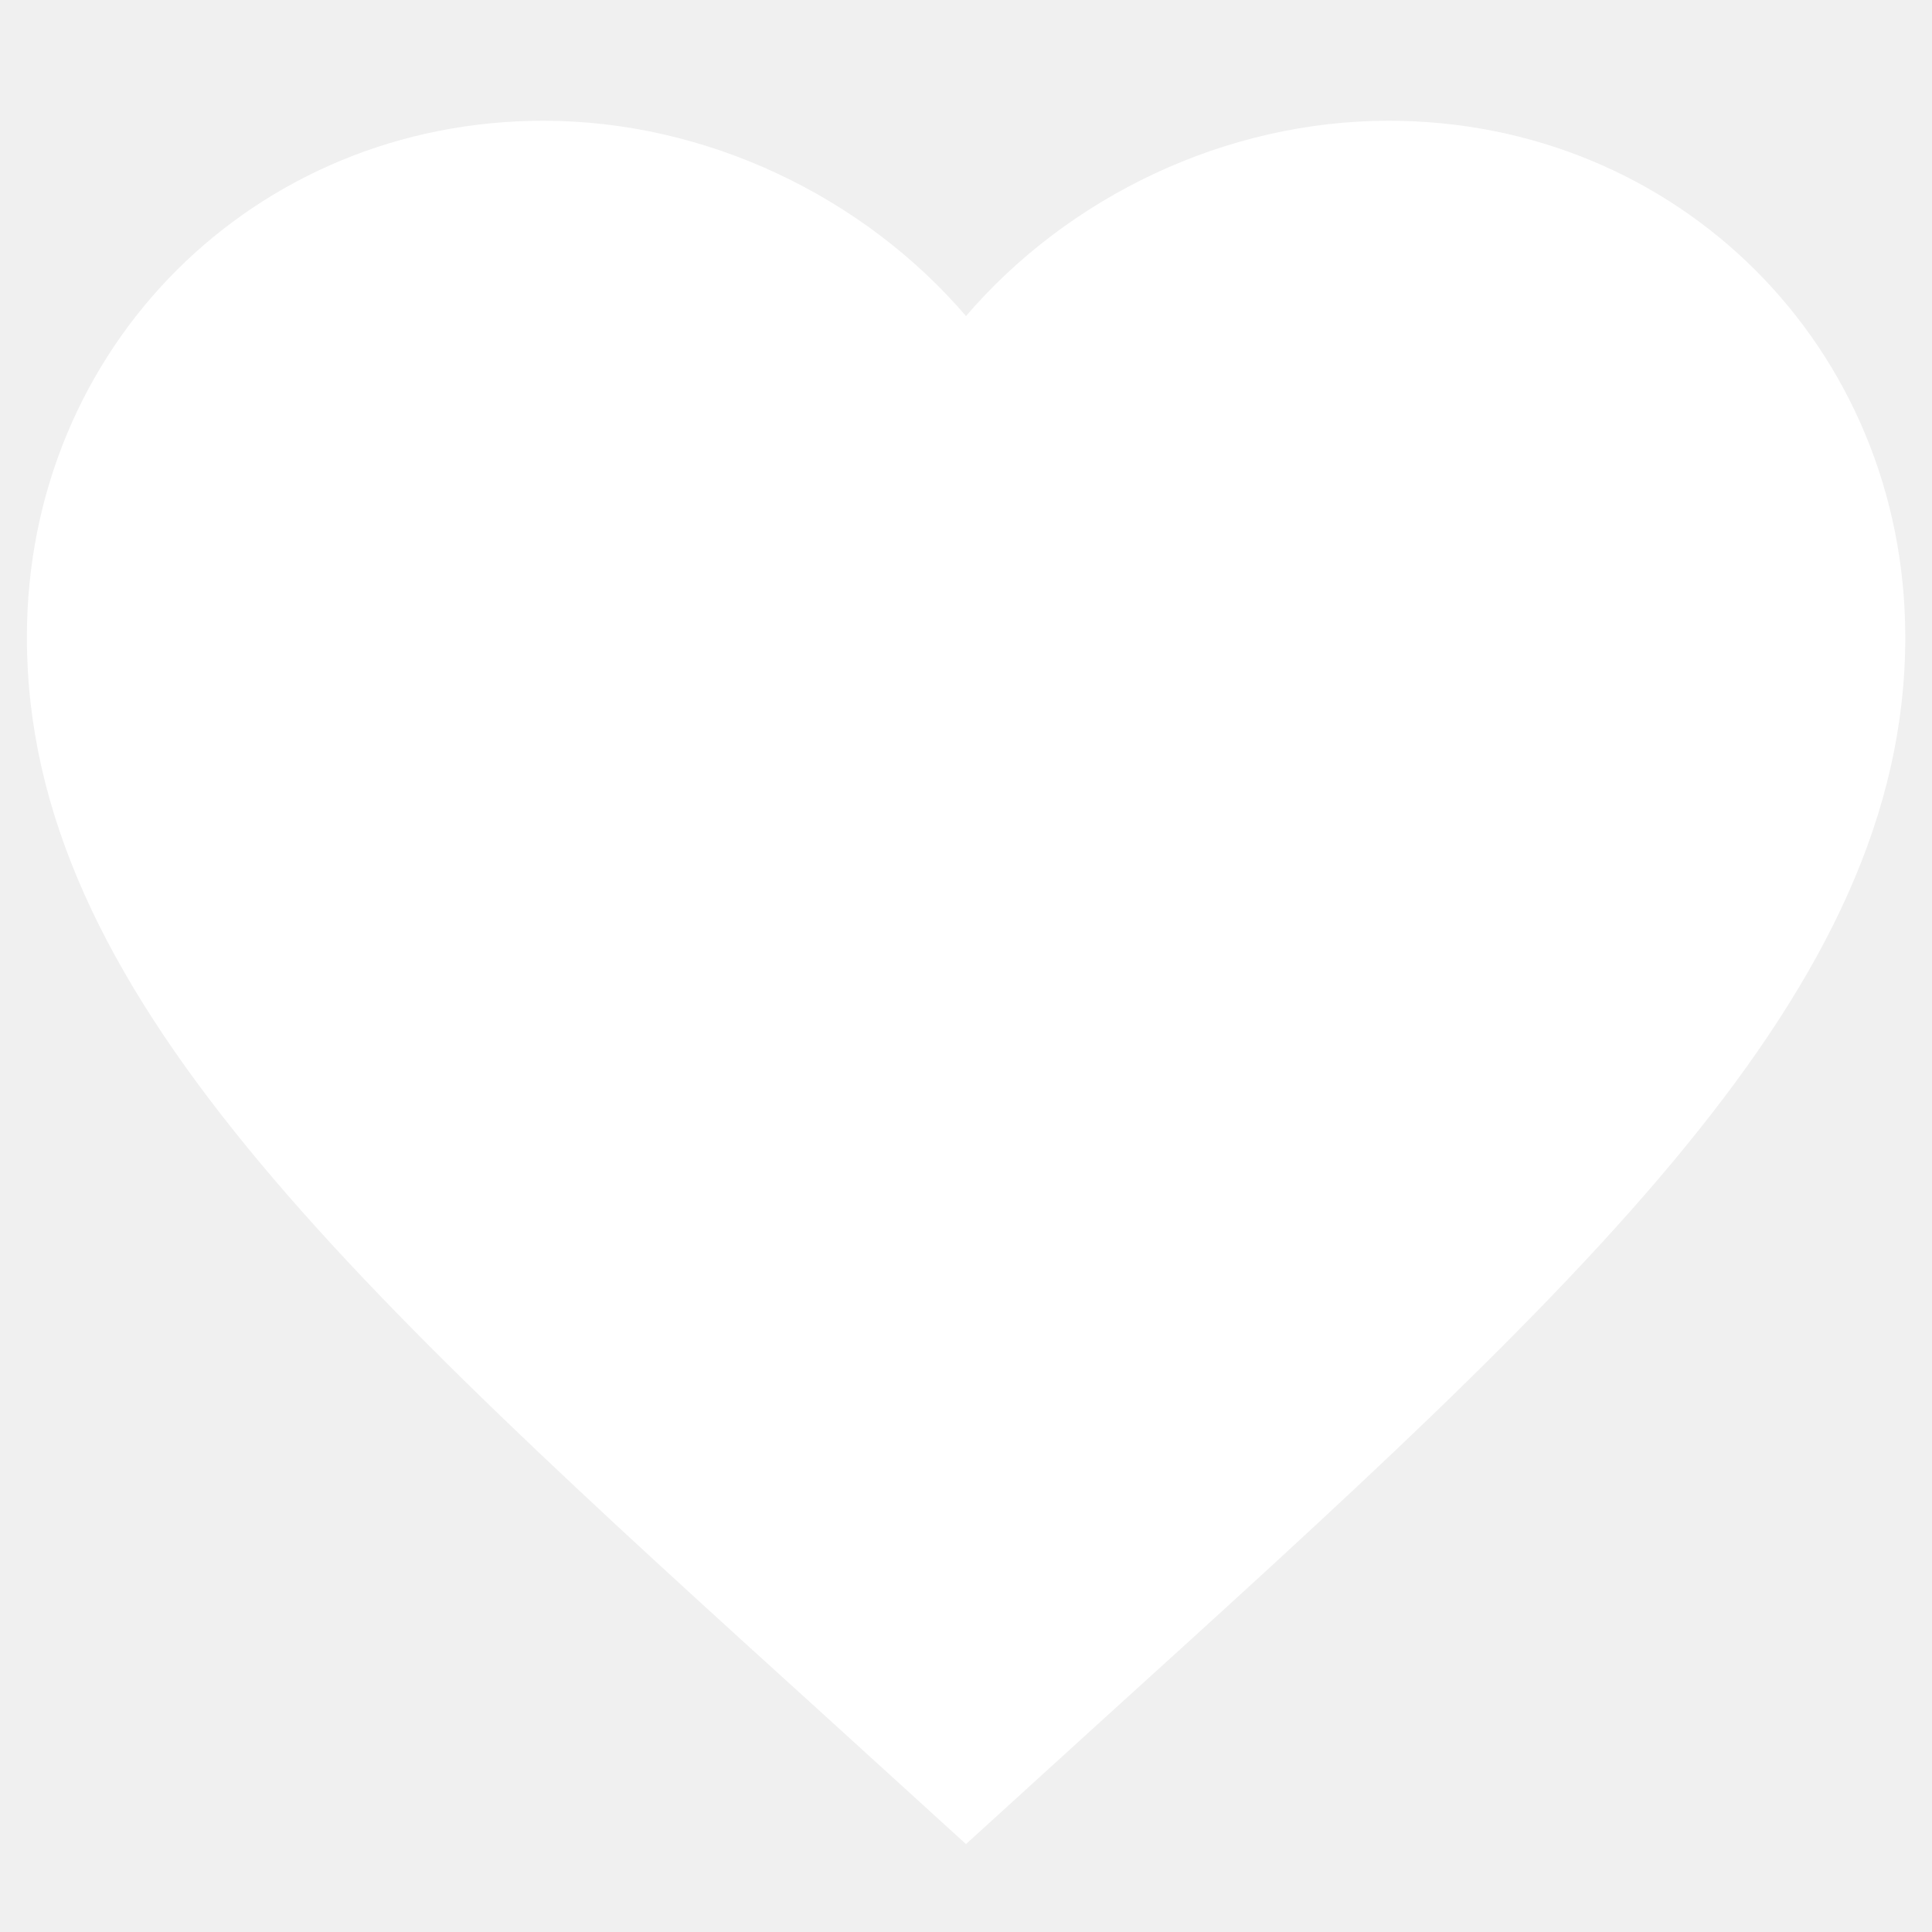
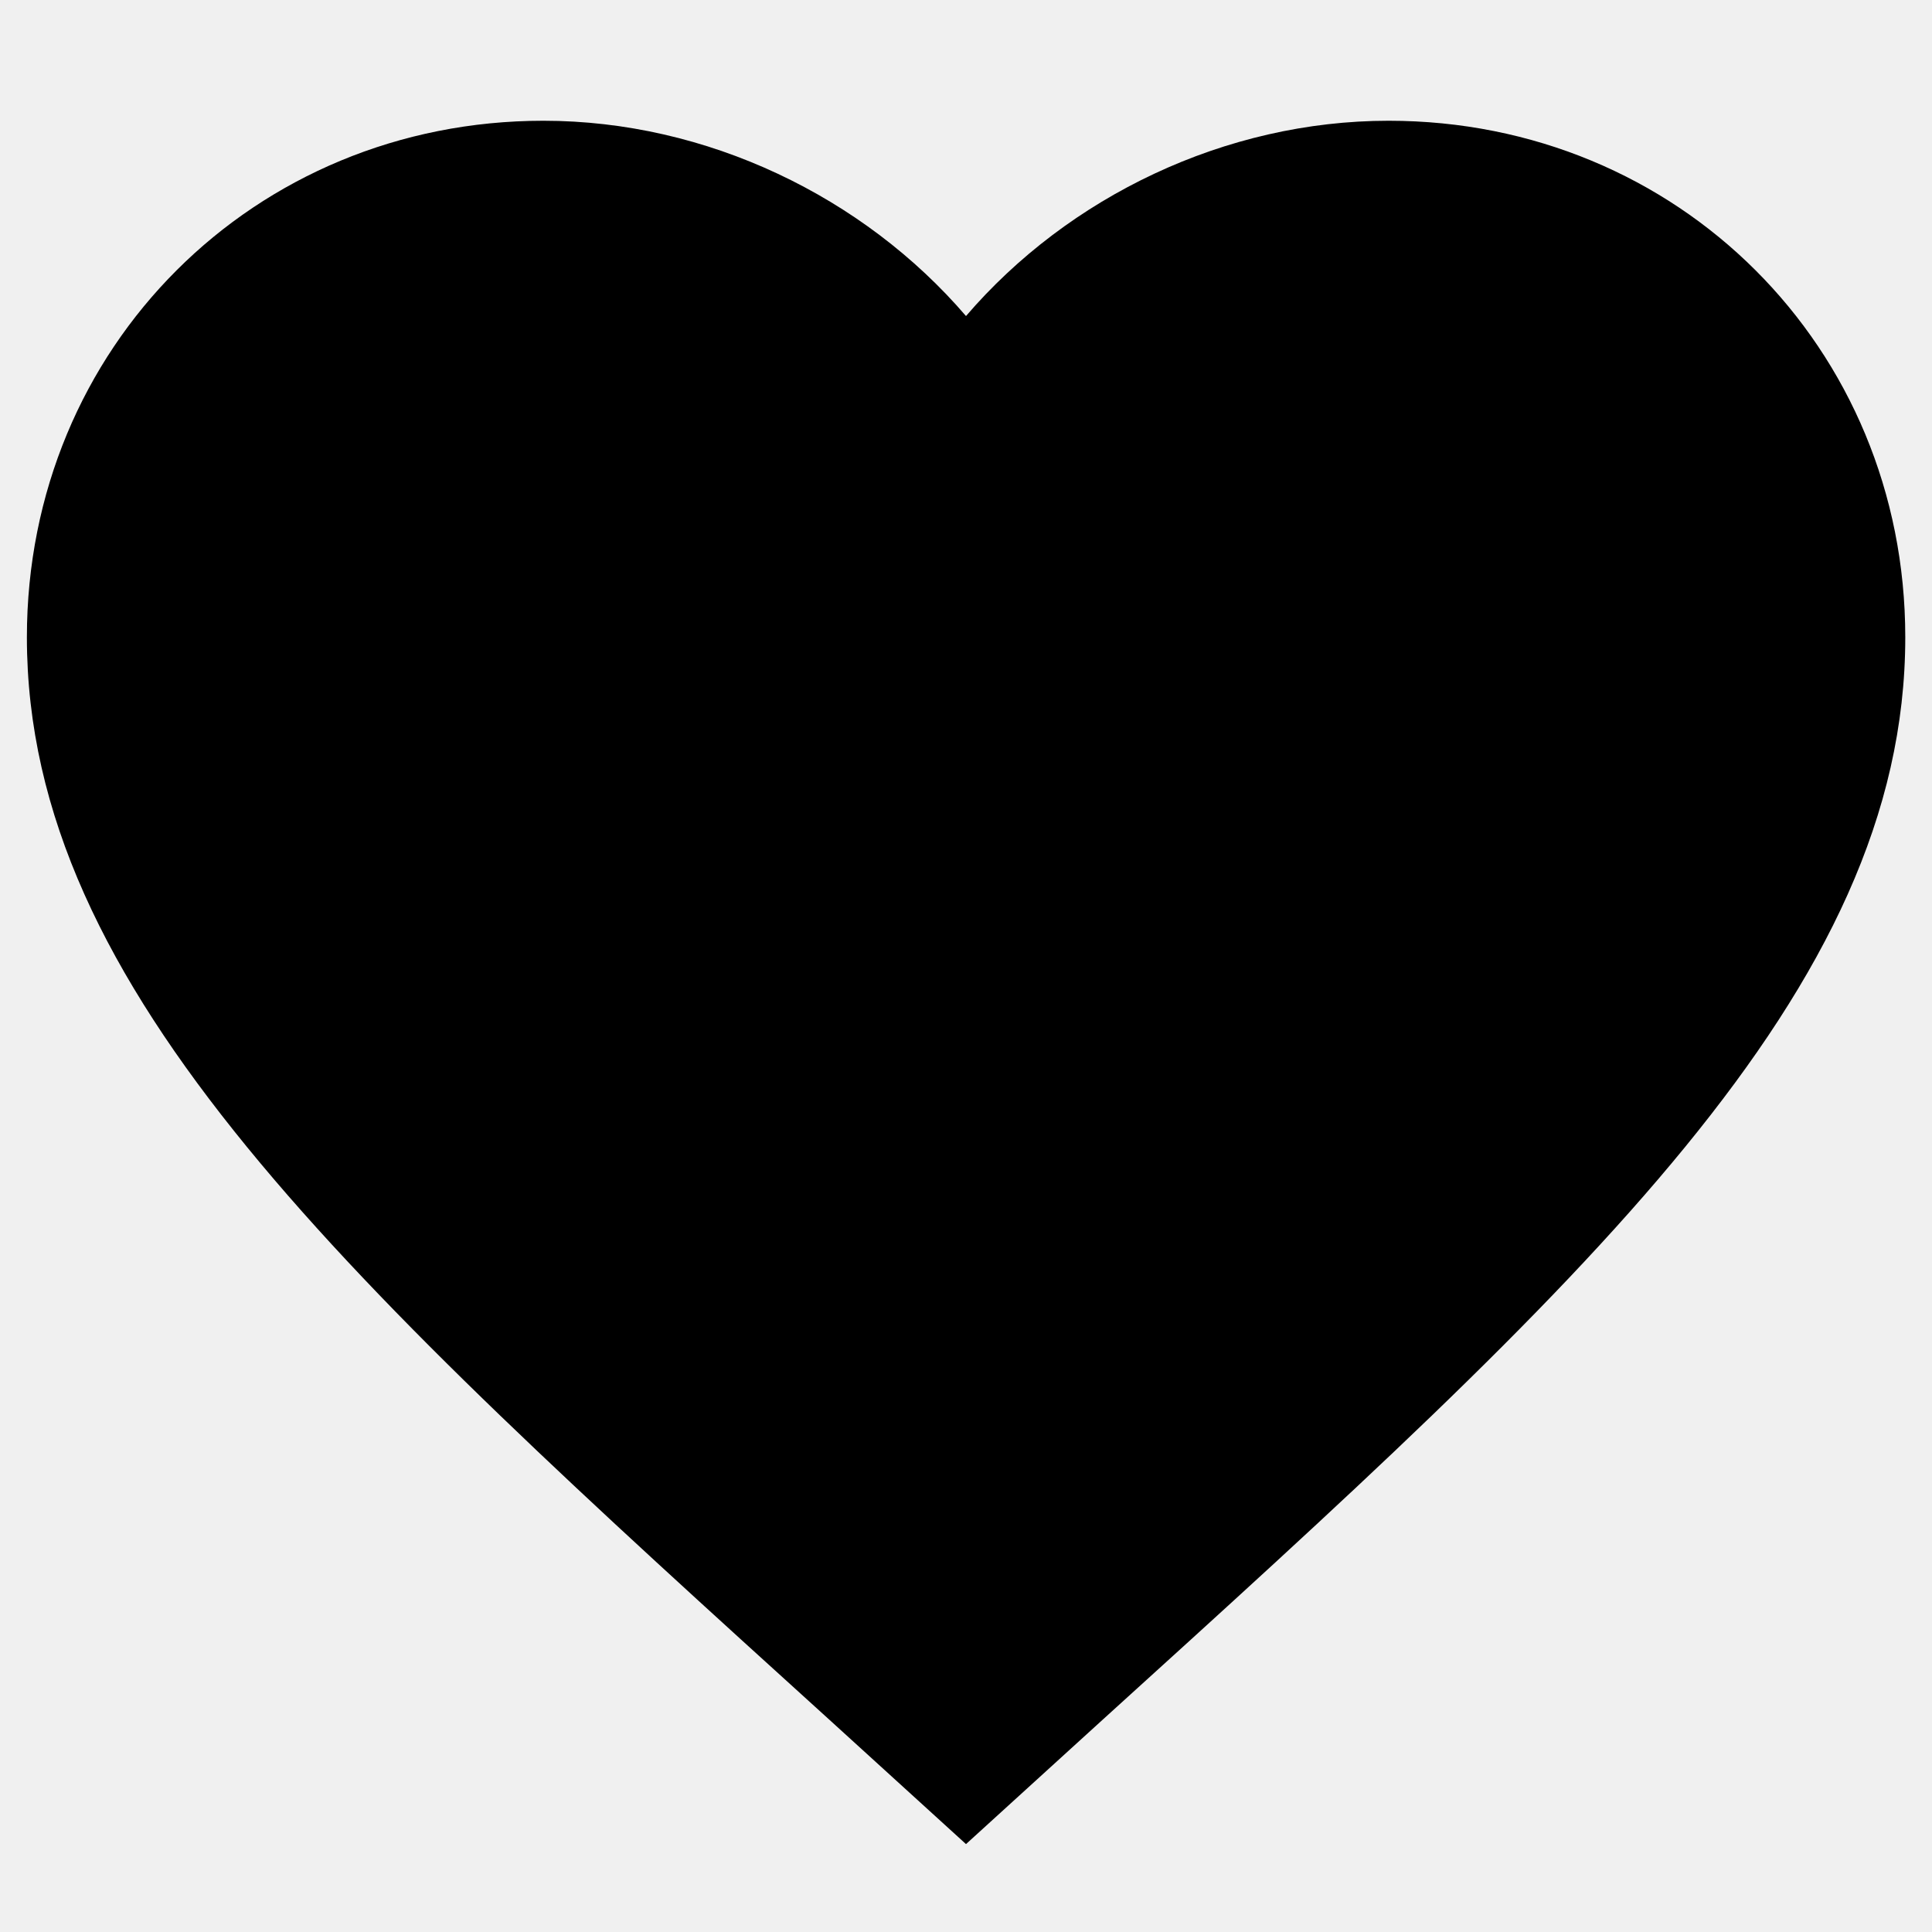
- <svg xmlns="http://www.w3.org/2000/svg" width="12" height="12" viewBox="0 0 12 12" fill="white">
+ <svg xmlns="http://www.w3.org/2000/svg" width="12" height="12" viewBox="0 0 12 12">
  <path d="M6 11.454L5.154 10.684C2.15 7.96 0.167 6.157 0.167 3.958C0.167 2.156 1.579 0.75 3.375 0.75C4.39 0.75 5.364 1.222 6 1.963C6.636 1.222 7.61 0.75 8.625 0.75C10.422 0.75 11.834 2.156 11.834 3.958C11.834 6.157 9.85 7.96 6.846 10.684L6 11.454Z" />
</svg>
